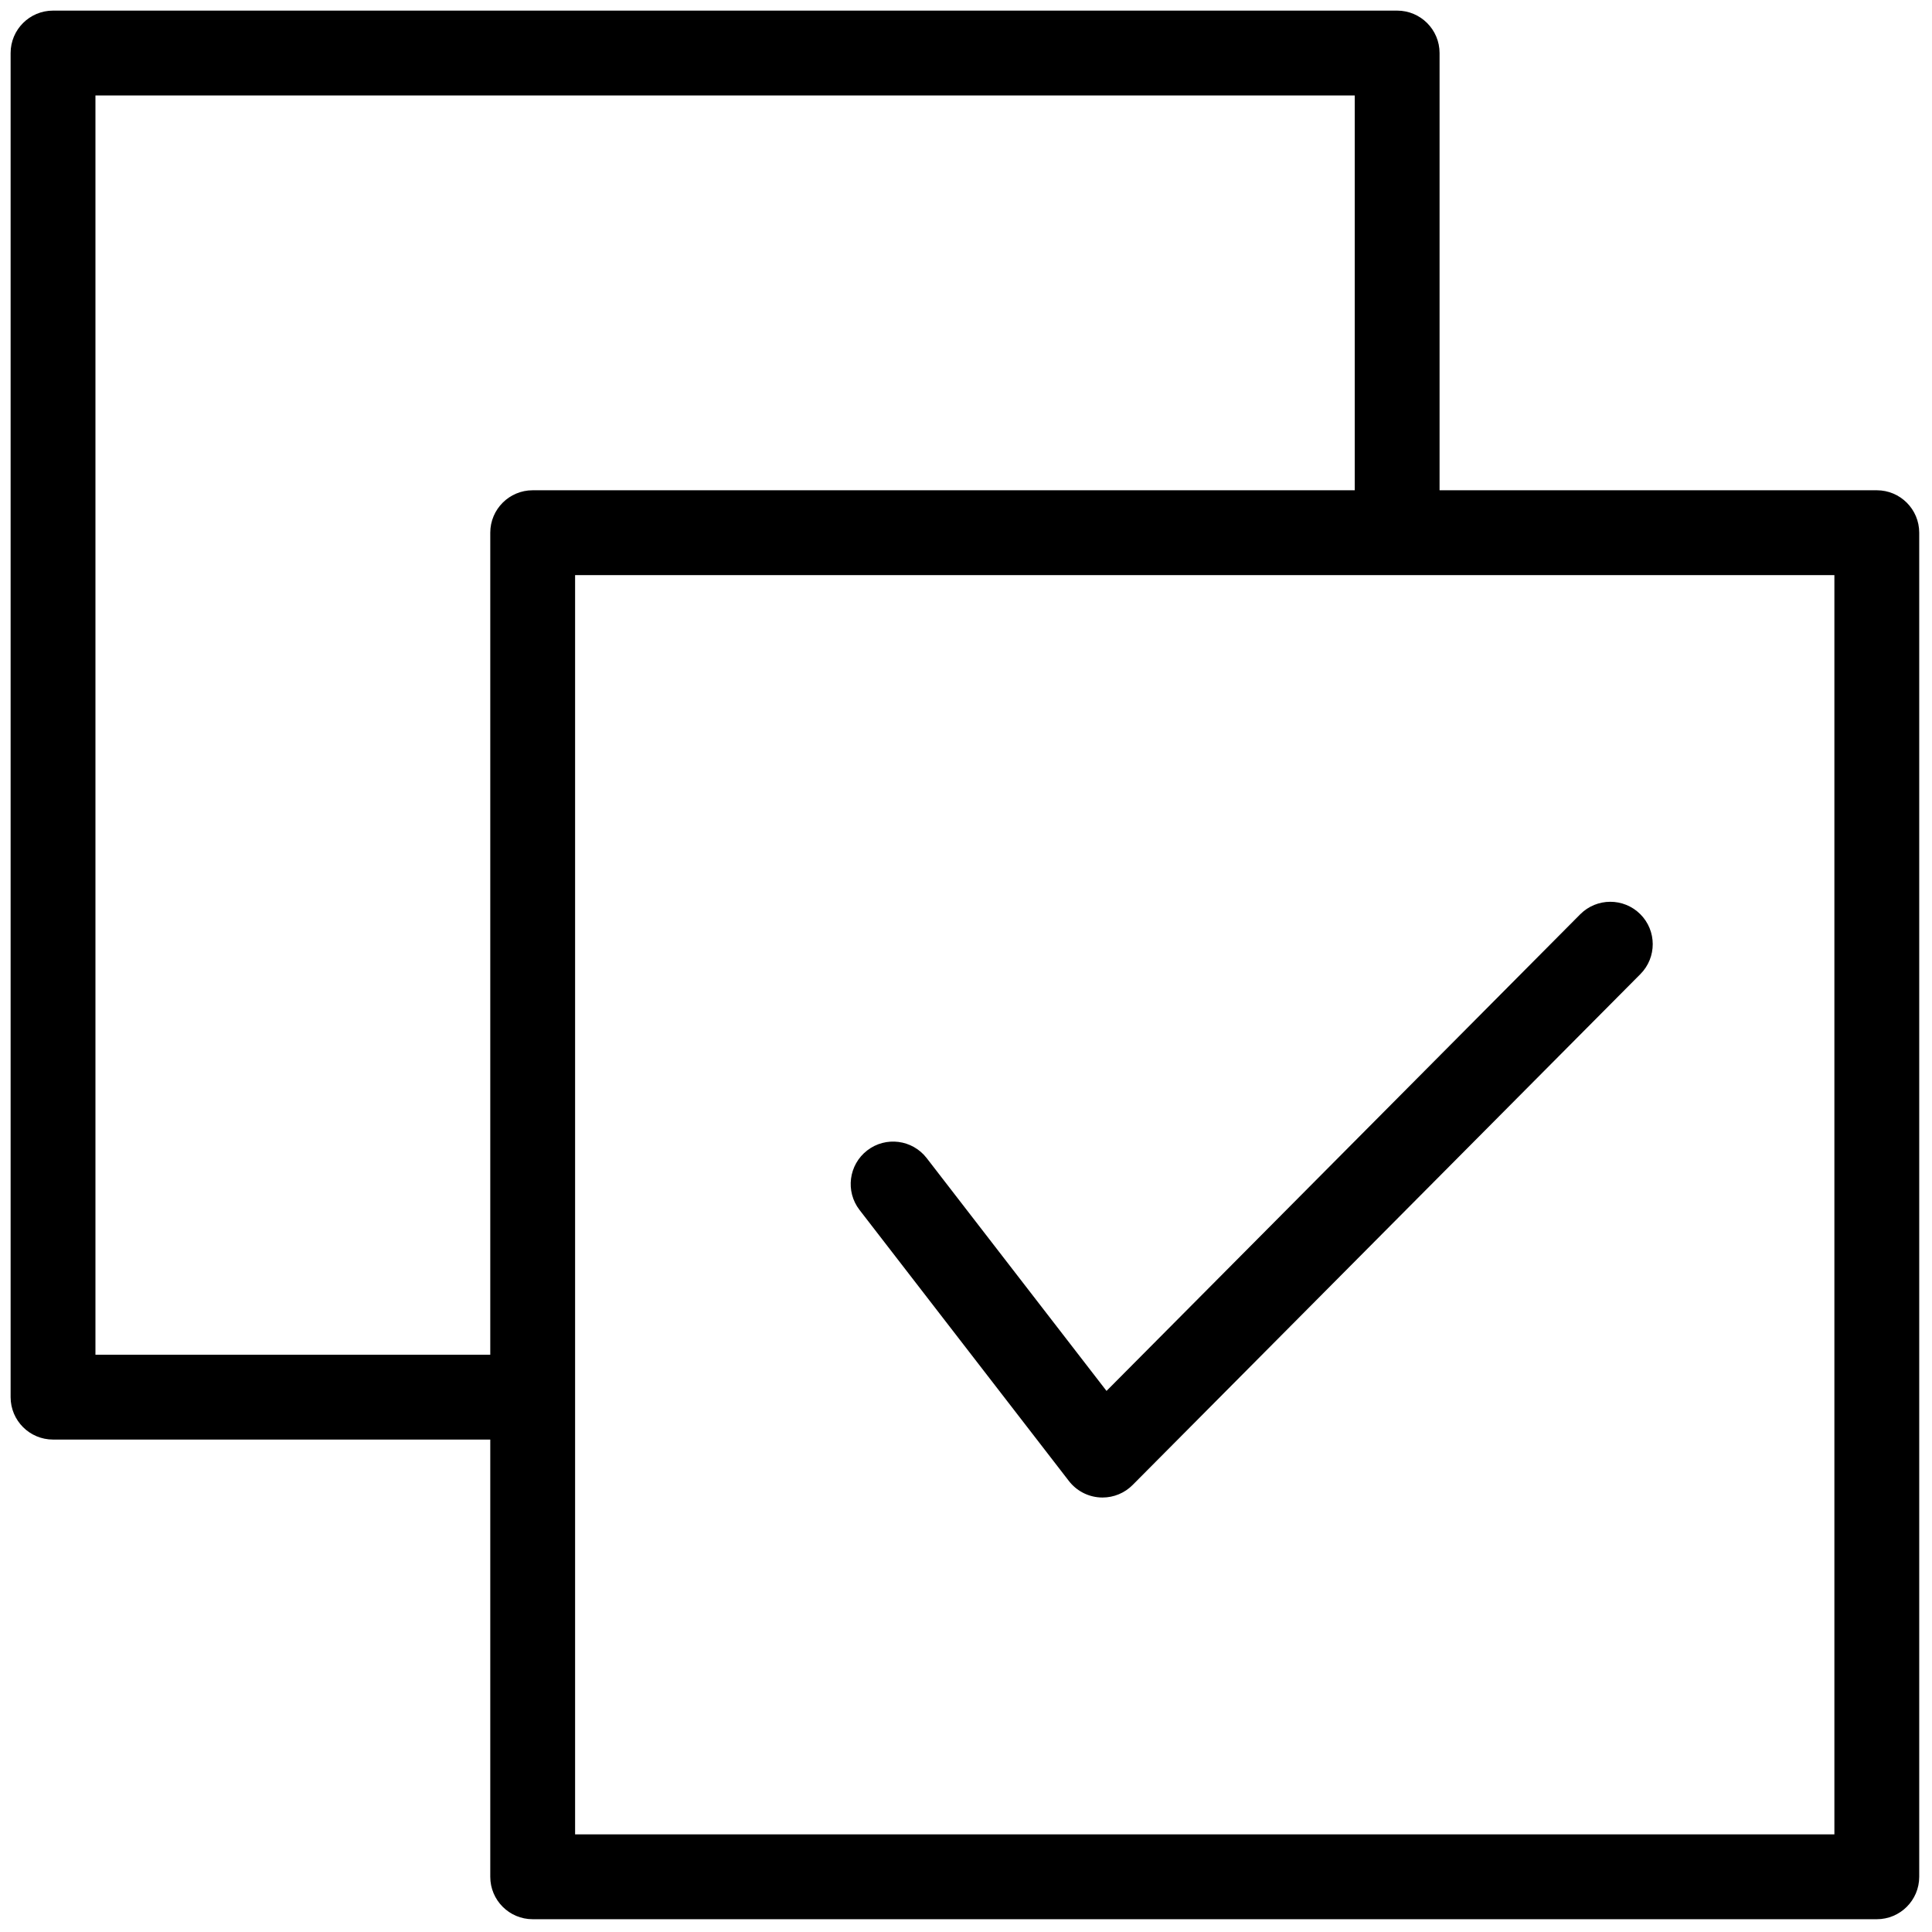
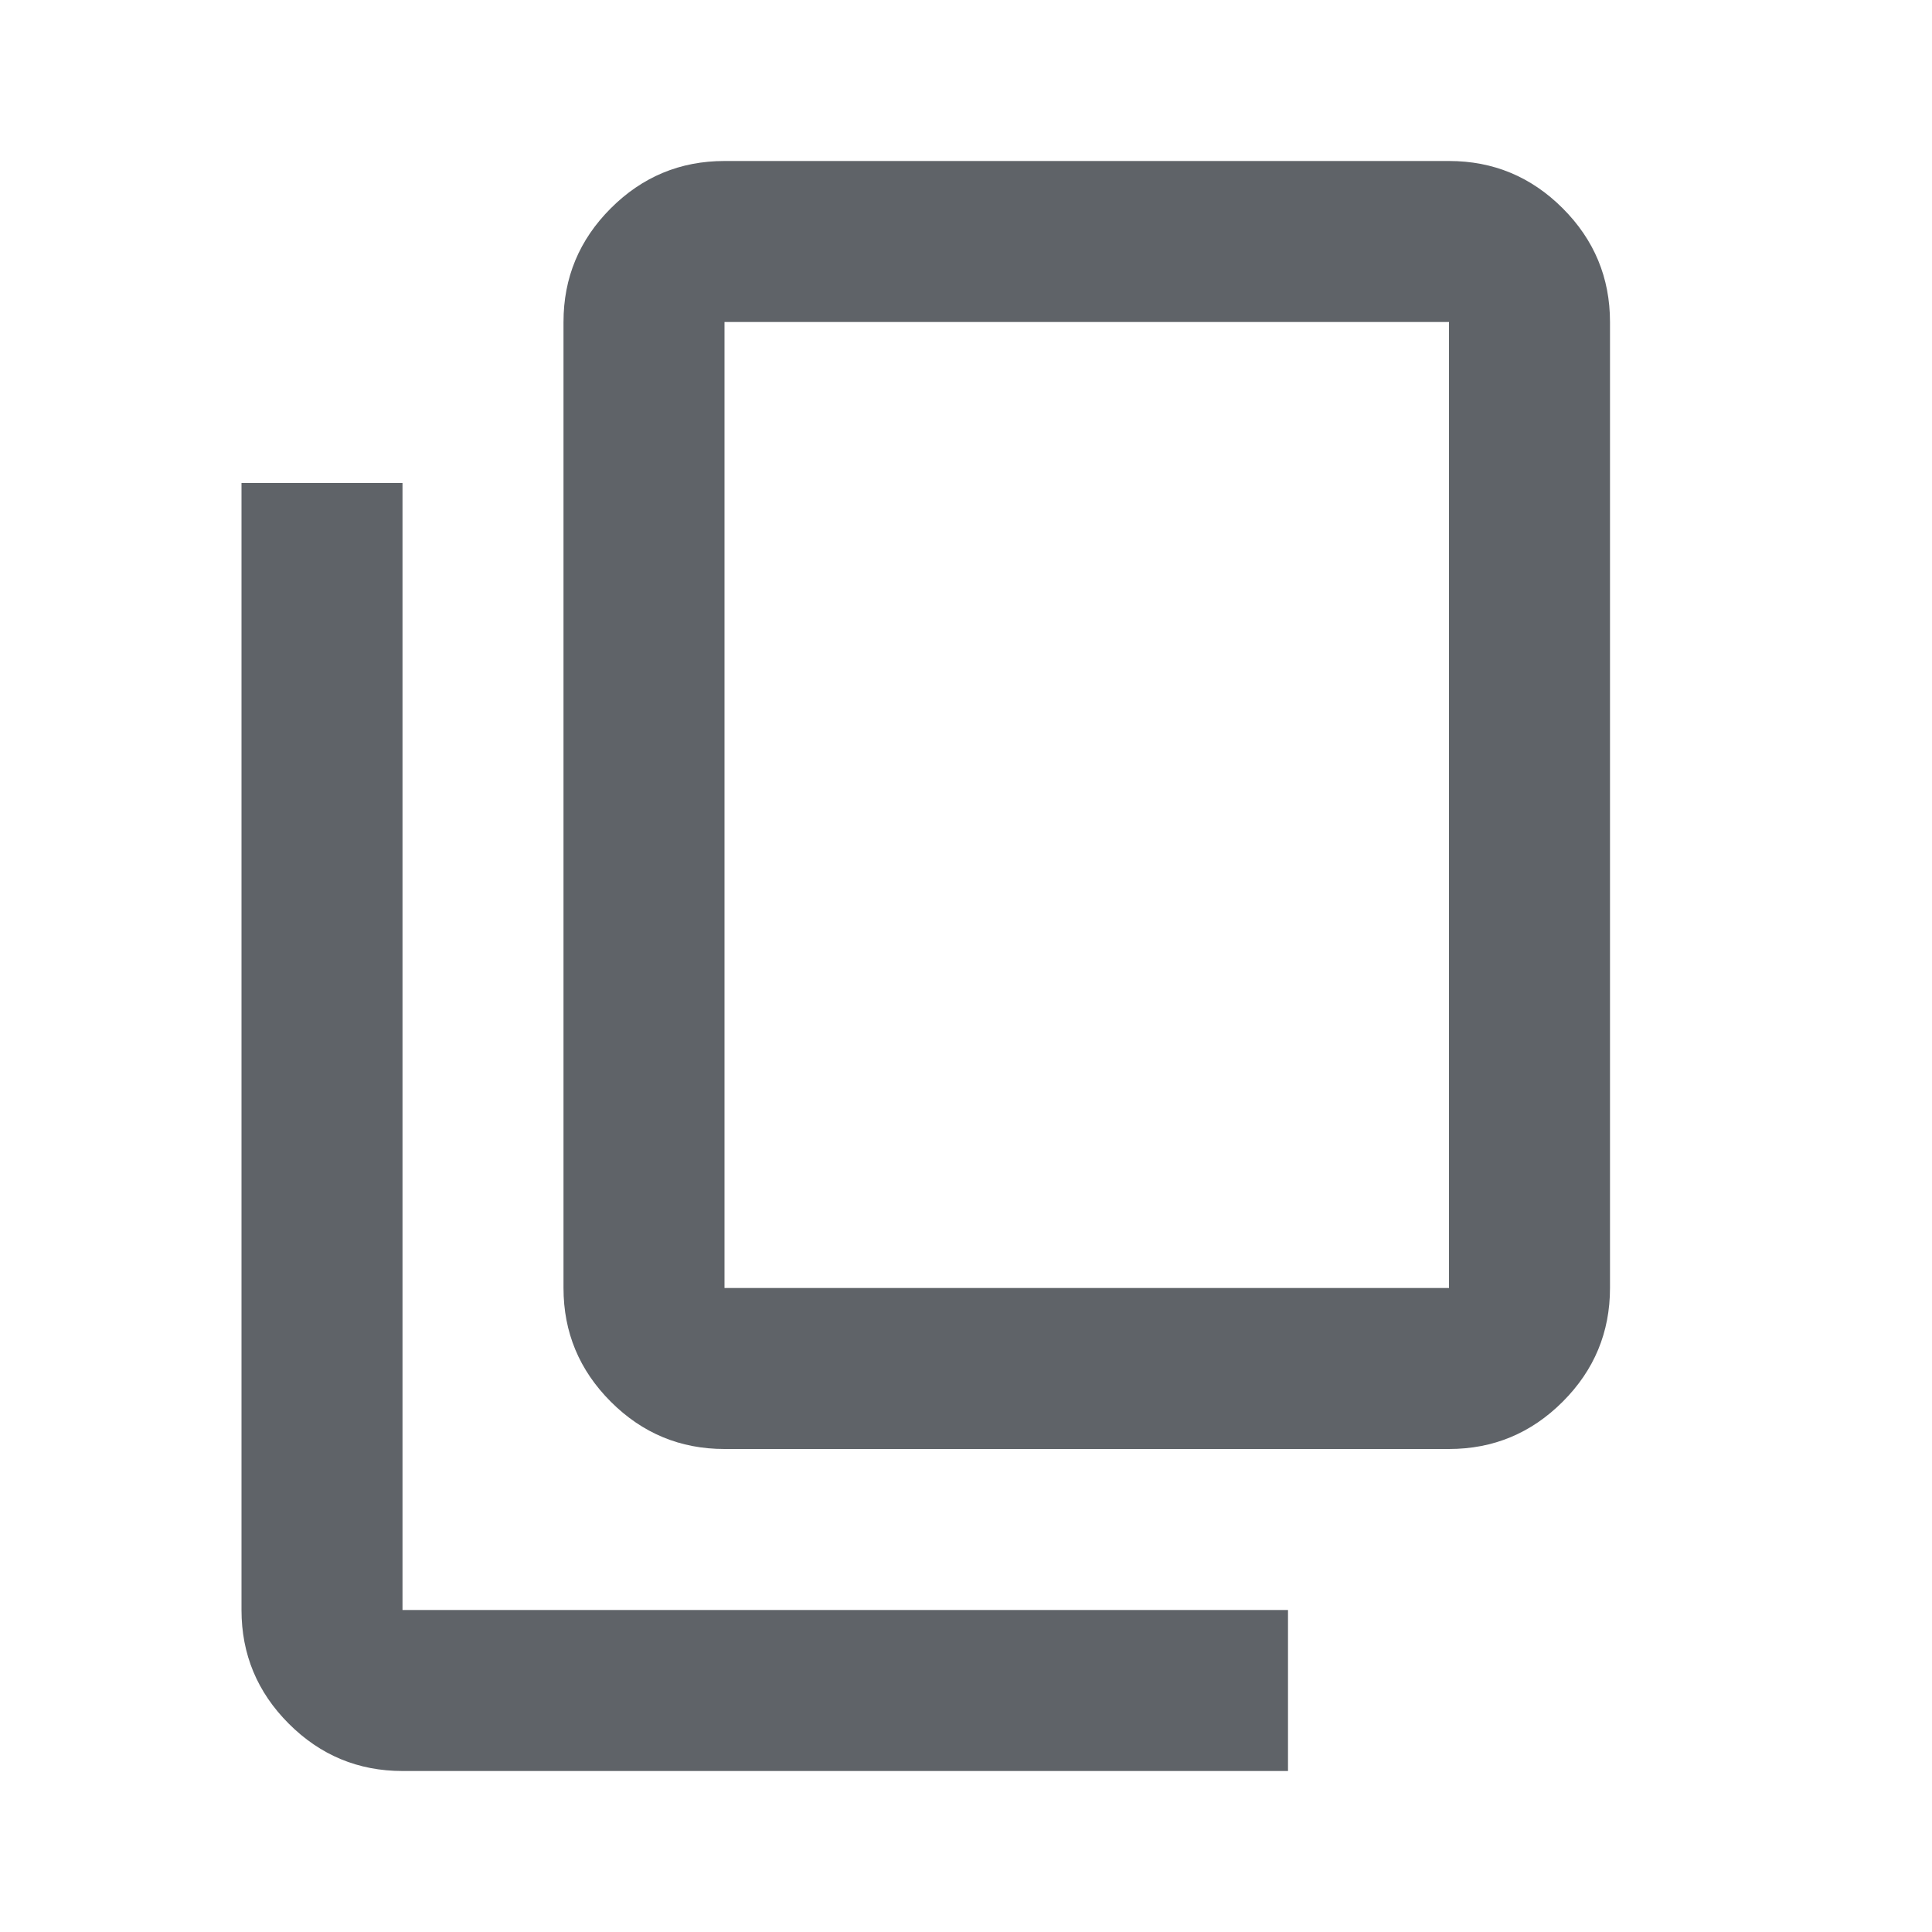
- <svg xmlns="http://www.w3.org/2000/svg" version="1.1" width="36" height="36" viewBox="0 0 256 256" xml:space="preserve">
-   <defs>
- </defs>
-   <g style="stroke: none; stroke-width: 0; stroke-dasharray: none; stroke-linecap: butt; stroke-linejoin: miter; stroke-miterlimit: 10; fill: none; fill-rule: nonzero; opacity: 1;" transform="translate(1.406593 1.406593) scale(2.81 2.81)">
-     <path d="M 88 22.618 H 67.382 V 2 c 0 -1.104 -0.896 -2 -2 -2 H 2 C 0.896 0 0 0.896 0 2 v 63.382 c 0 1.104 0.896 2 2 2 h 20.618 V 88 c 0 1.104 0.896 2 2 2 H 88 c 1.104 0 2 -0.896 2 -2 V 24.618 C 90 23.513 89.104 22.618 88 22.618 z M 4 63.382 V 4 h 59.382 v 18.618 H 24.618 c -1.104 0 -2 0.896 -2 2 v 38.764 H 4 z M 86 86 H 26.618 V 65.382 V 26.618 h 38.764 H 86 V 86 z" style="stroke: none; stroke-width: 1; stroke-dasharray: none; stroke-linecap: butt; stroke-linejoin: miter; stroke-miterlimit: 10; fill: rgb(0,0,0); fill-rule: nonzero; opacity: 1;" transform=" matrix(1 0 0 1 0 0) " stroke-linecap="round" />
-     <path d="M 43.197 54.109 c -0.676 -0.874 -1.931 -1.037 -2.806 -0.36 c -0.874 0.676 -1.035 1.932 -0.36 2.806 l 9.874 12.783 c 0.353 0.456 0.884 0.737 1.458 0.773 c 0.042 0.003 0.084 0.004 0.125 0.004 c 0.531 0 1.042 -0.211 1.419 -0.59 l 23.946 -24.093 c 0.778 -0.783 0.774 -2.049 -0.009 -2.828 c -0.784 -0.778 -2.049 -0.774 -2.829 0.008 L 51.677 65.088 L 43.197 54.109 z" style="stroke: none; stroke-width: 1; stroke-dasharray: none; stroke-linecap: butt; stroke-linejoin: miter; stroke-miterlimit: 10; fill: rgb(0,0,0); fill-rule: nonzero; opacity: 1;" transform=" matrix(1 0 0 1 0 0) " stroke-linecap="round" />
-   </g>
+ <svg xmlns="http://www.w3.org/2000/svg" height="24px" viewBox="0 -960 960 960" width="24px" fill="#5f6368">
+   <path d="M360-240q-33 0-56.5-23.5T280-320v-480q0-33 23.5-56.5T360-880h360q33 0 56.5 23.5T800-800v480q0 33-23.5 56.5T720-240H360Zm0-80h360v-480H360v480ZM200-80q-33 0-56.5-23.5T120-160v-560h80v560h440v80H200Zm160-240v-480 480Z" />
</svg>
